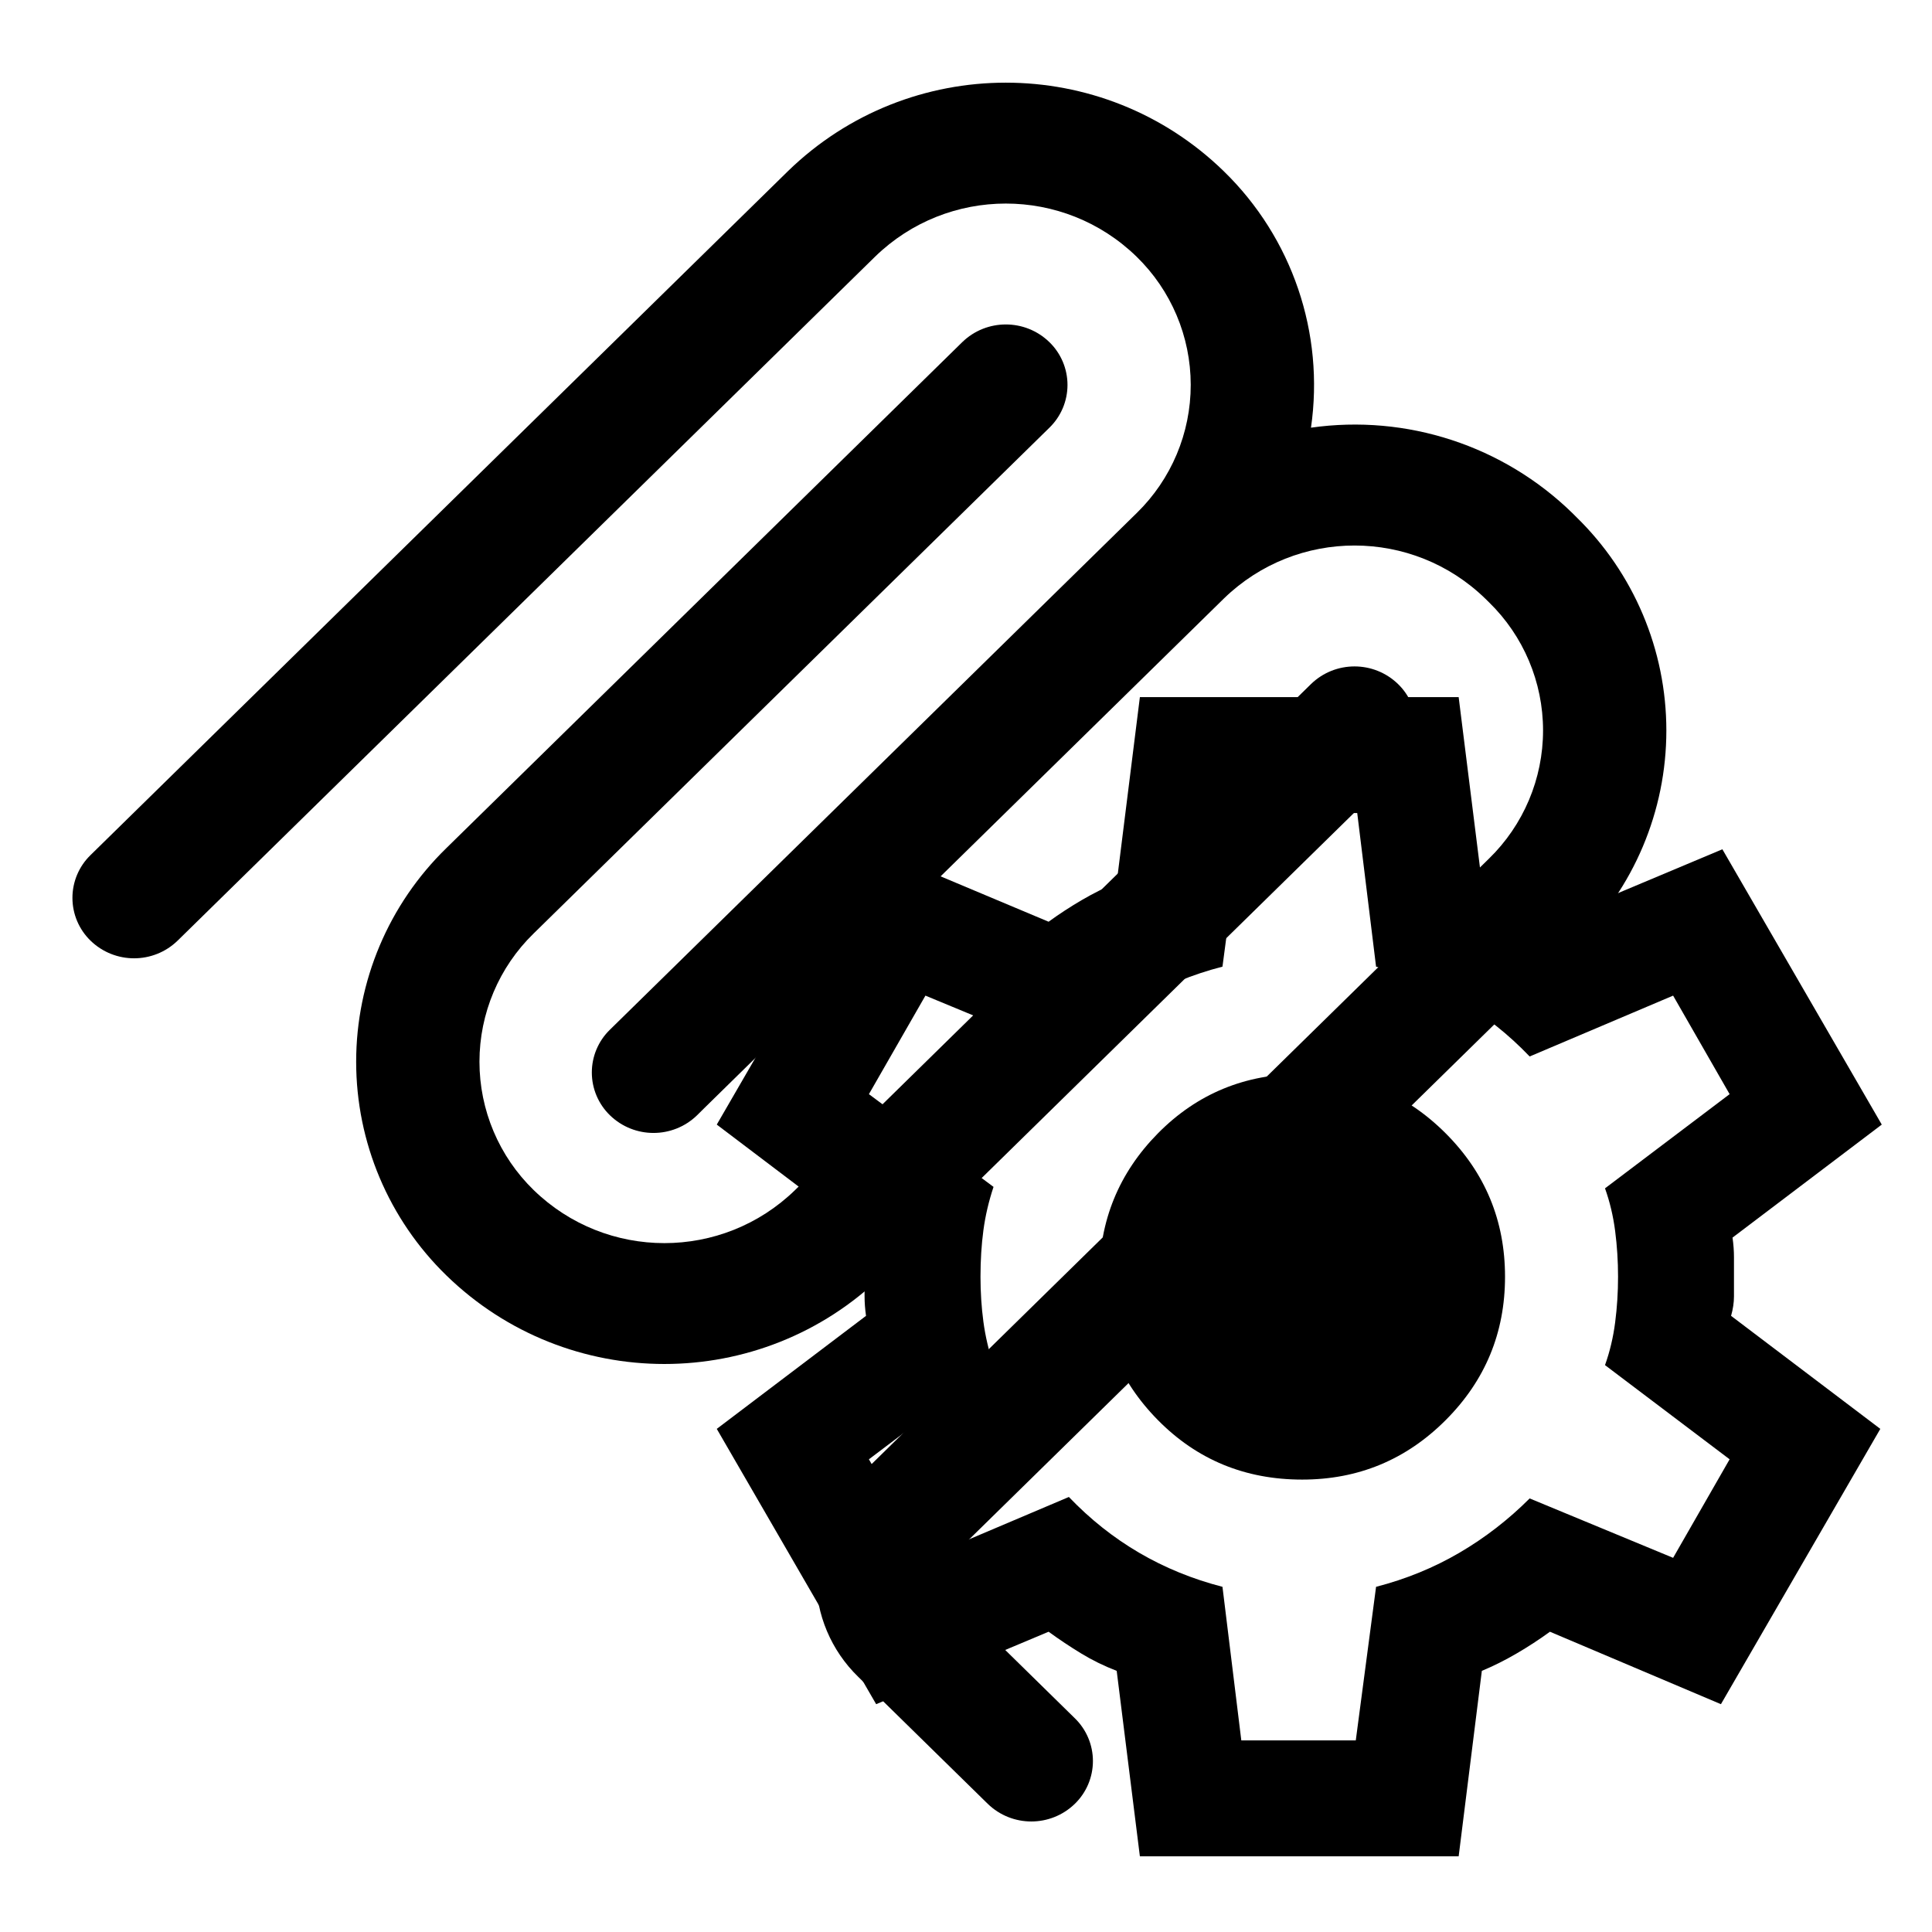
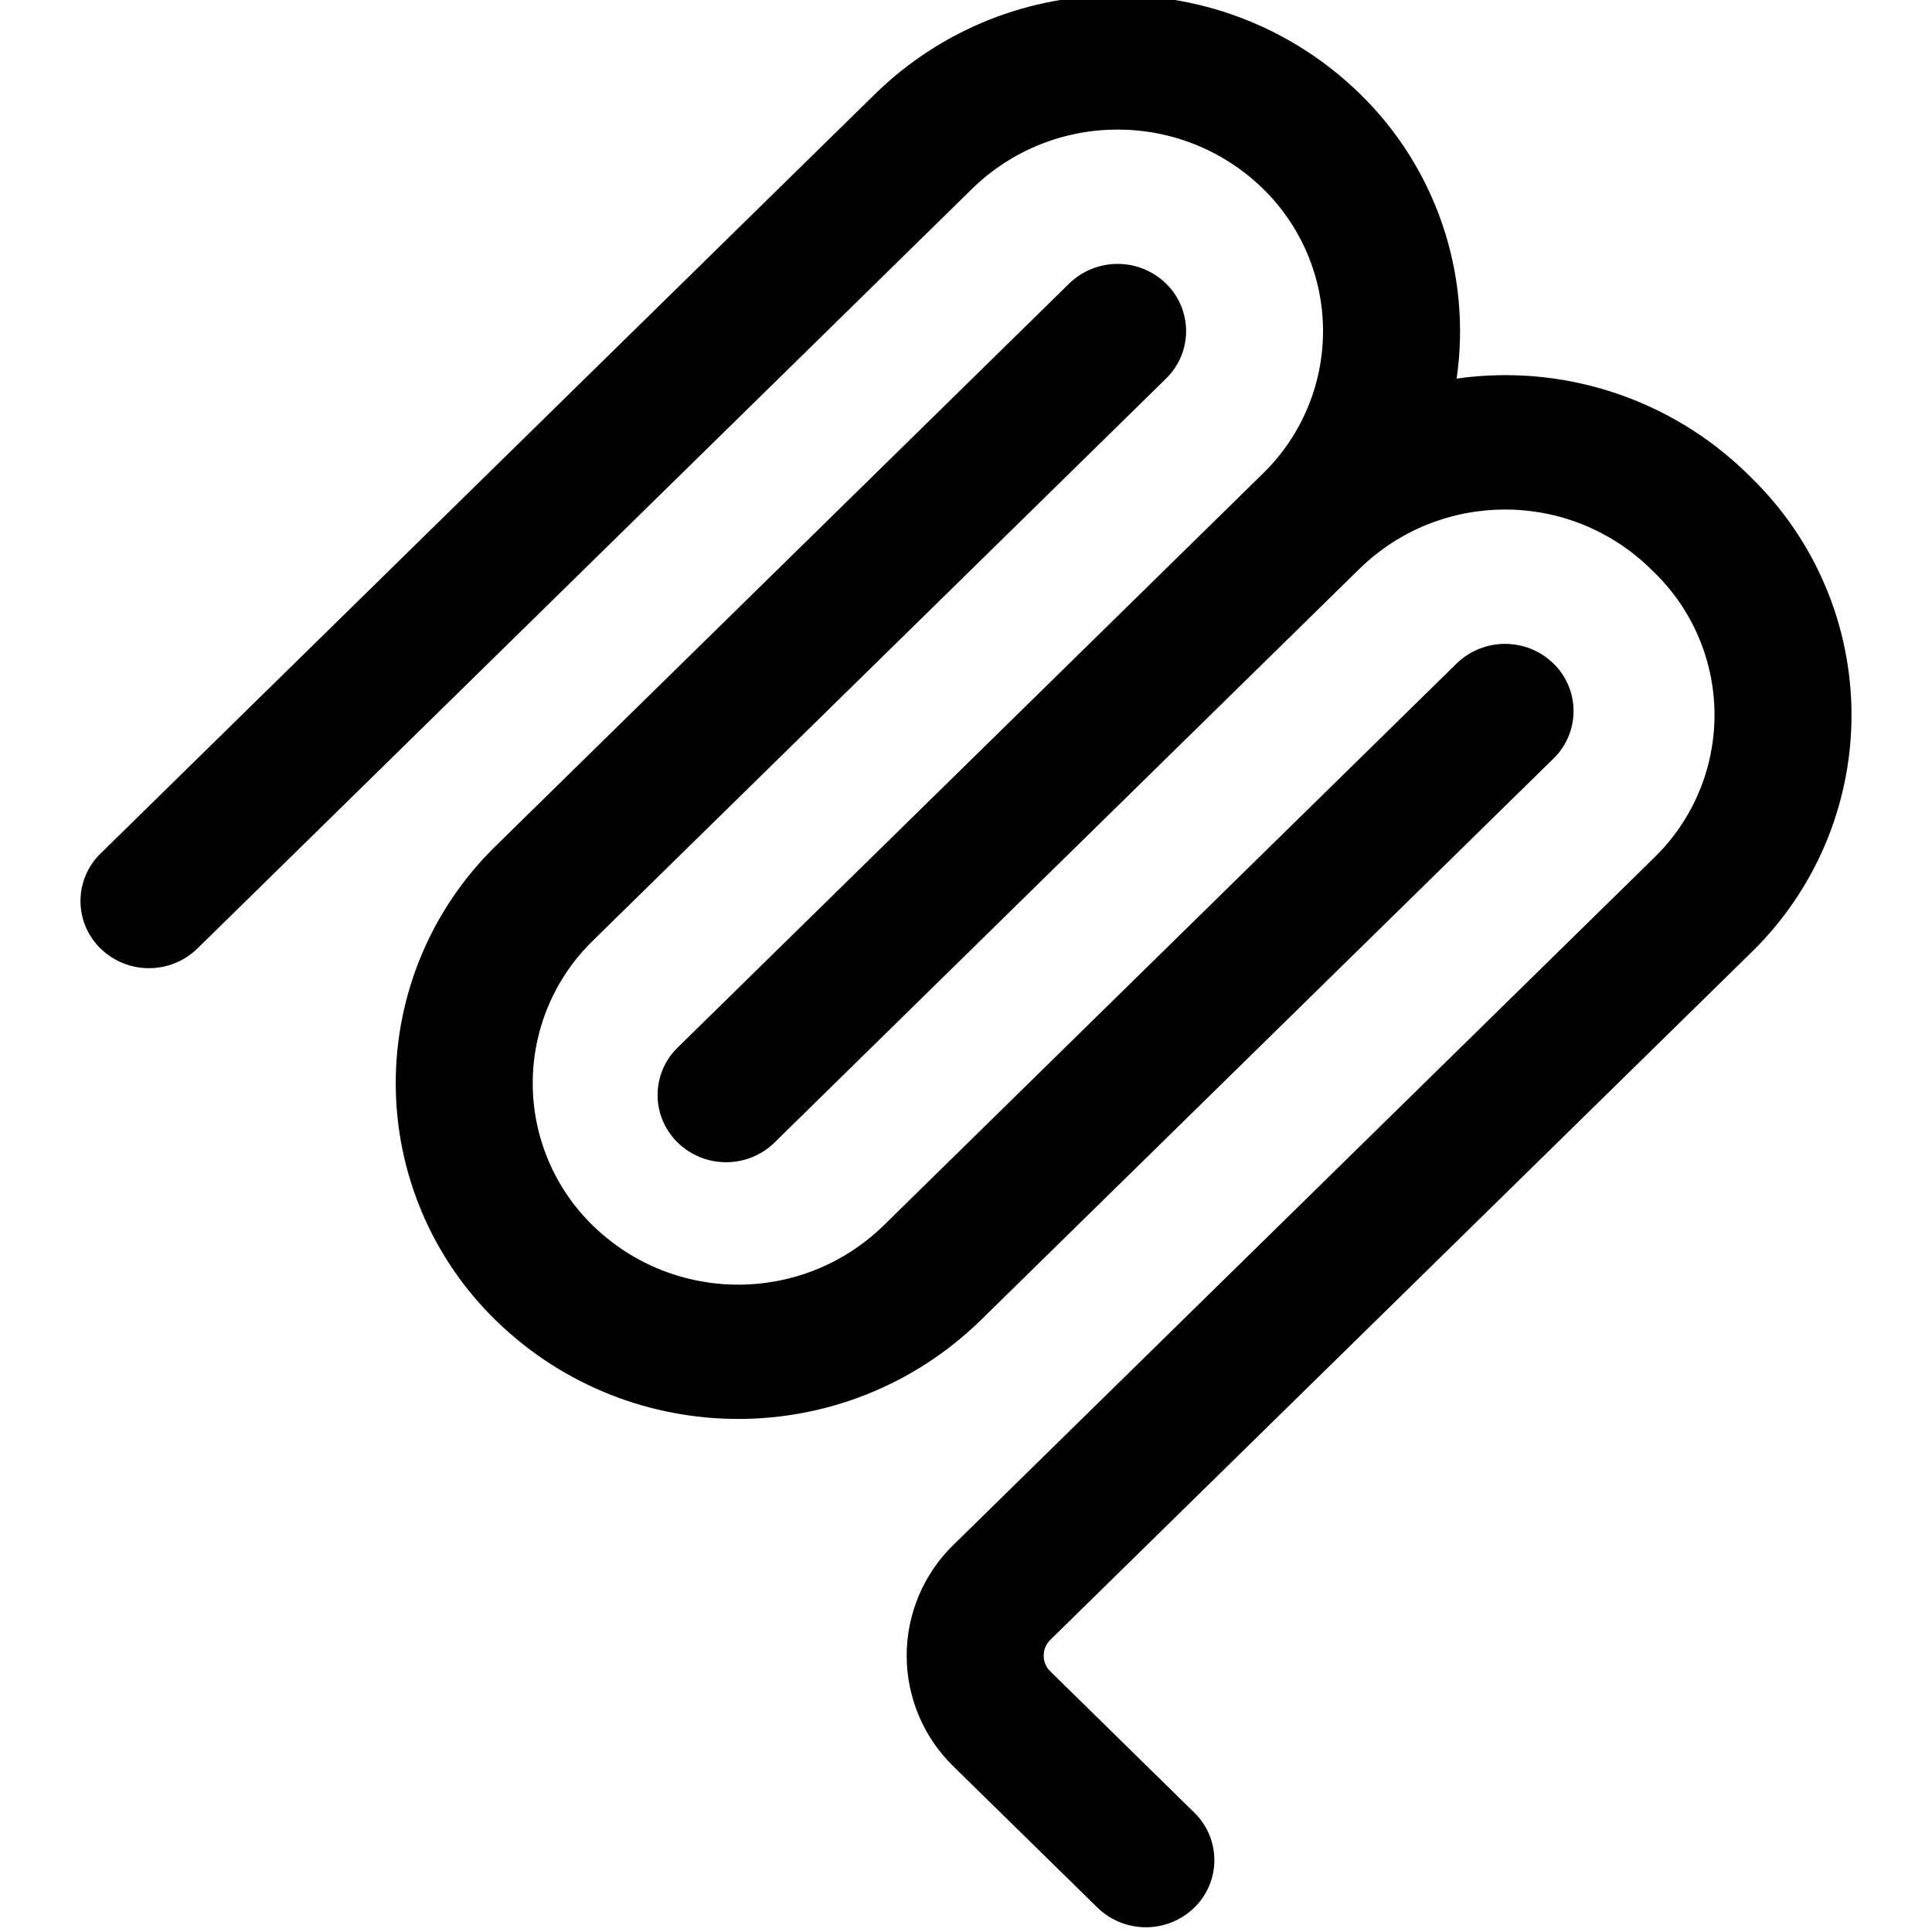
- <svg xmlns="http://www.w3.org/2000/svg" viewBox="0 0 24 24" fill="none">
-   <g fill="currentColor" fill-rule="evenodd" transform="scale(0.90) translate(0 1.2)">
-     <path d="M15.688 2.343a2.588 2.588 0 00-3.61 0l-9.626 9.44a.863.863 0 01-1.203 0 .823.823 0 010-1.18l9.626-9.44a4.313 4.313 0 016.016 0 4.116 4.116 0 011.204 3.54 4.3 4.3 0 013.609 1.18l.05.05a4.115 4.115 0 010 5.9l-8.706 8.537a.274.274 0 000 .393l1.788 1.754a.823.823 0 010 1.18.863.863 0 01-1.203 0l-1.788-1.753a1.92 1.92 0 010-2.754l8.706-8.538a2.47 2.47 0 000-3.54l-.05-.049a2.588 2.588 0 00-3.607-.003l-7.172 7.034-.002.002-.098.097a.863.863 0 01-1.204 0 .823.823 0 010-1.18l7.273-7.133a2.47 2.47 0 00-.003-3.537z" />
-     <path d="M14.485 4.703a.823.823 0 000-1.18.863.863 0 00-1.204 0l-7.119 6.982a4.115 4.115 0 000 5.9 4.314 4.314 0 006.016 0l7.12-6.982a.823.823 0 000-1.18.863.863 0 00-1.204 0l-7.119 6.982a2.588 2.588 0 01-3.61 0 2.47 2.47 0 010-3.54l7.12-6.982z" />
-   </g>
-   <g transform="translate(7.5 24.5) scale(0.018)" aria-label="settings-overlay" fill="currentColor">
-     <path d="m370-80-16-128q-13-5-24.5-12T307-235l-119 50L78-375l103-78q-1-7-1-13.5v-27q0-6.5 1-13.5L78-585l110-190 119 50q11-8 23-15t24-12l16-128h220l16 128q13 5 24.5 12t22.5 15l119-50 110 190-103 78q1 7 1 13.5v27q0 6.5-2 13.5l103 78-110 190-118-50q-11 8-23 15t-24 12L590-80H370Zm70-80h79l14-106q31-8 57.5-23.5T639-327l99 41 39-68-86-65q5-14 7-29.5t2-31.5q0-16-2-31.5t-7-29.5l86-65-39-68-99 42q-22-23-48.5-38.5T533-694l-13-106h-79l-14 106q-31 8-57.5 23.5T321-633l-99-41-39 68 86 64q-5 15-7 30t-2 32q0 16 2 31t7 30l-86 65 39 68 99-42q22 23 48.5 38.5T427-266l13 106Zm42-180q58 0 99-41t41-99q0-58-41-99t-99-41q-59 0-99.5 41T342-480q0 58 40.5 99t99.5 41Zm-2-140Z" />
-   </g>
+ <svg xmlns="http://www.w3.org/2000/svg" fill="currentColor" fill-rule="evenodd" height="1em" style="flex:none;line-height:1" viewBox="0 0 24 24" width="1em">
+   <path d="M15.688 2.343a2.588 2.588 0 00-3.61 0l-9.626 9.44a.863.863 0 01-1.203 0 .823.823 0 010-1.18l9.626-9.44a4.313 4.313 0 016.016 0 4.116 4.116 0 011.204 3.54 4.3 4.3 0 013.609 1.18l.05.05a4.115 4.115 0 010 5.9l-8.706 8.537a.274.274 0 000 .393l1.788 1.754a.823.823 0 010 1.18.863.863 0 01-1.203 0l-1.788-1.753a1.92 1.92 0 010-2.754l8.706-8.538a2.47 2.47 0 000-3.54l-.05-.049a2.588 2.588 0 00-3.607-.003l-7.172 7.034-.002.002-.098.097a.863.863 0 01-1.204 0 .823.823 0 010-1.18l7.273-7.133a2.47 2.47 0 00-.003-3.537z" />
+   <path d="M14.485 4.703a.823.823 0 000-1.18.863.863 0 00-1.204 0l-7.119 6.982a4.115 4.115 0 000 5.9 4.314 4.314 0 006.016 0l7.12-6.982a.823.823 0 000-1.18.863.863 0 00-1.204 0l-7.119 6.982a2.588 2.588 0 01-3.61 0 2.47 2.47 0 010-3.54l7.12-6.982z" />
</svg>
